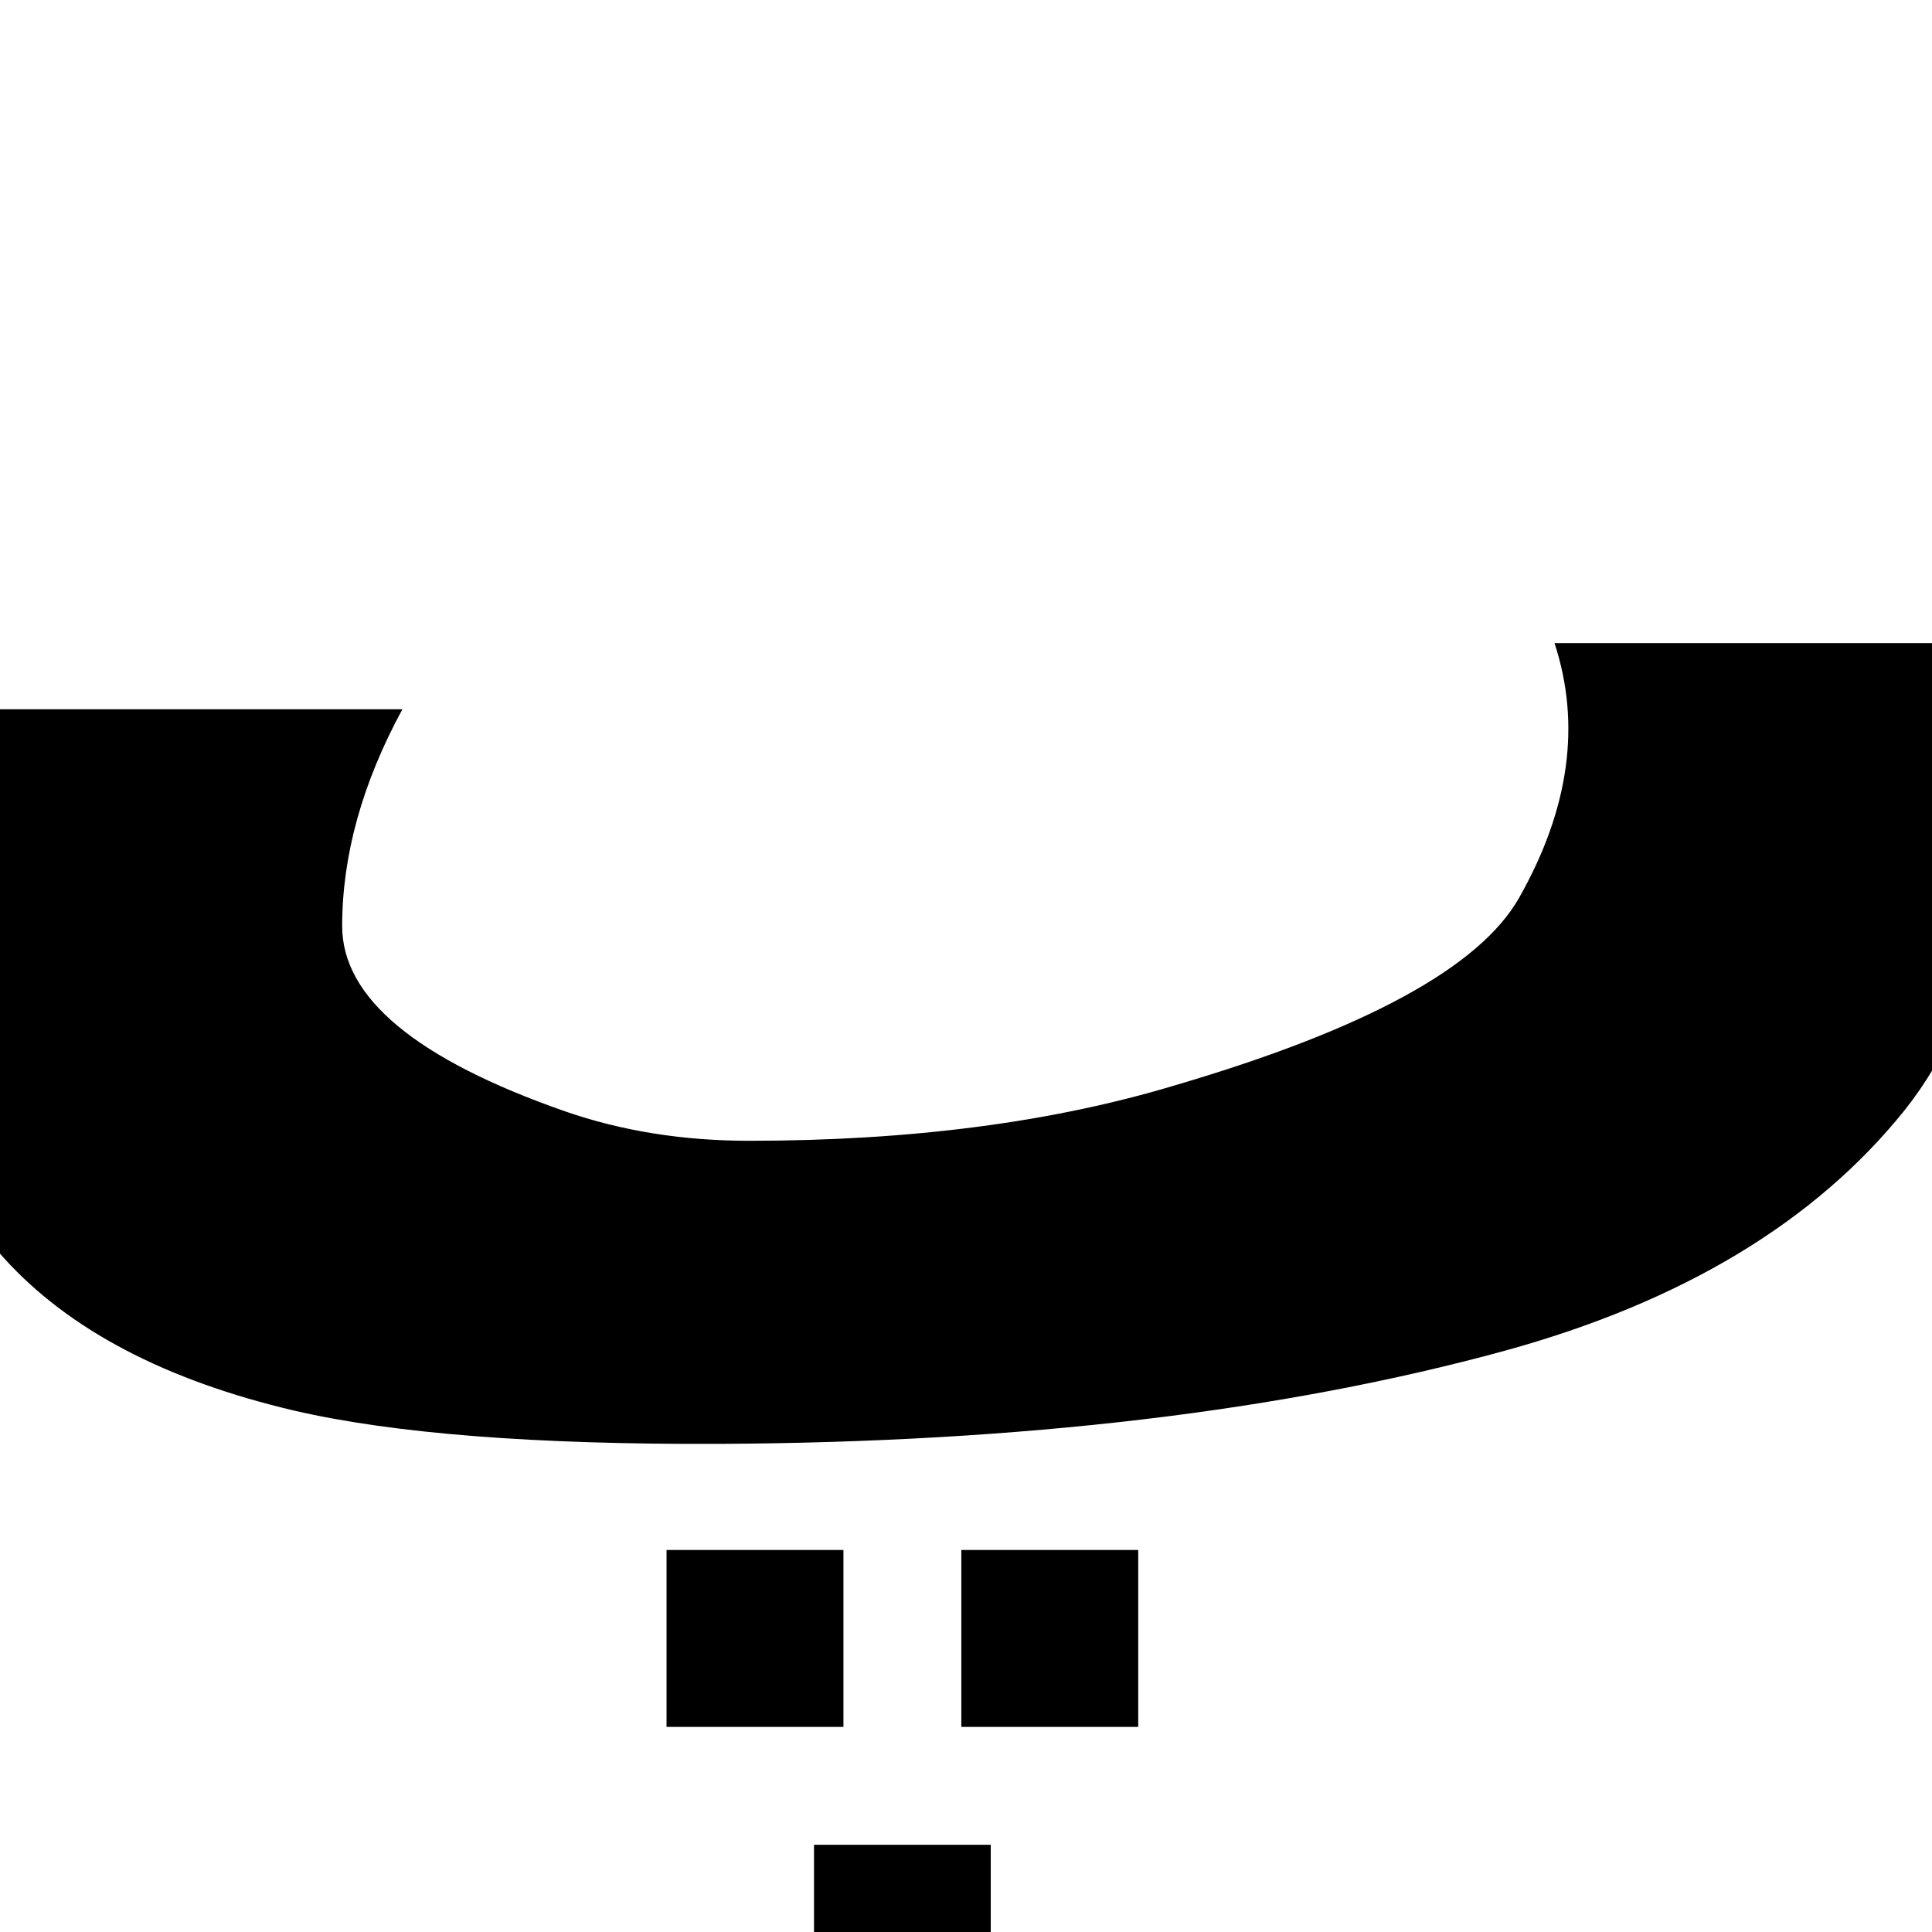
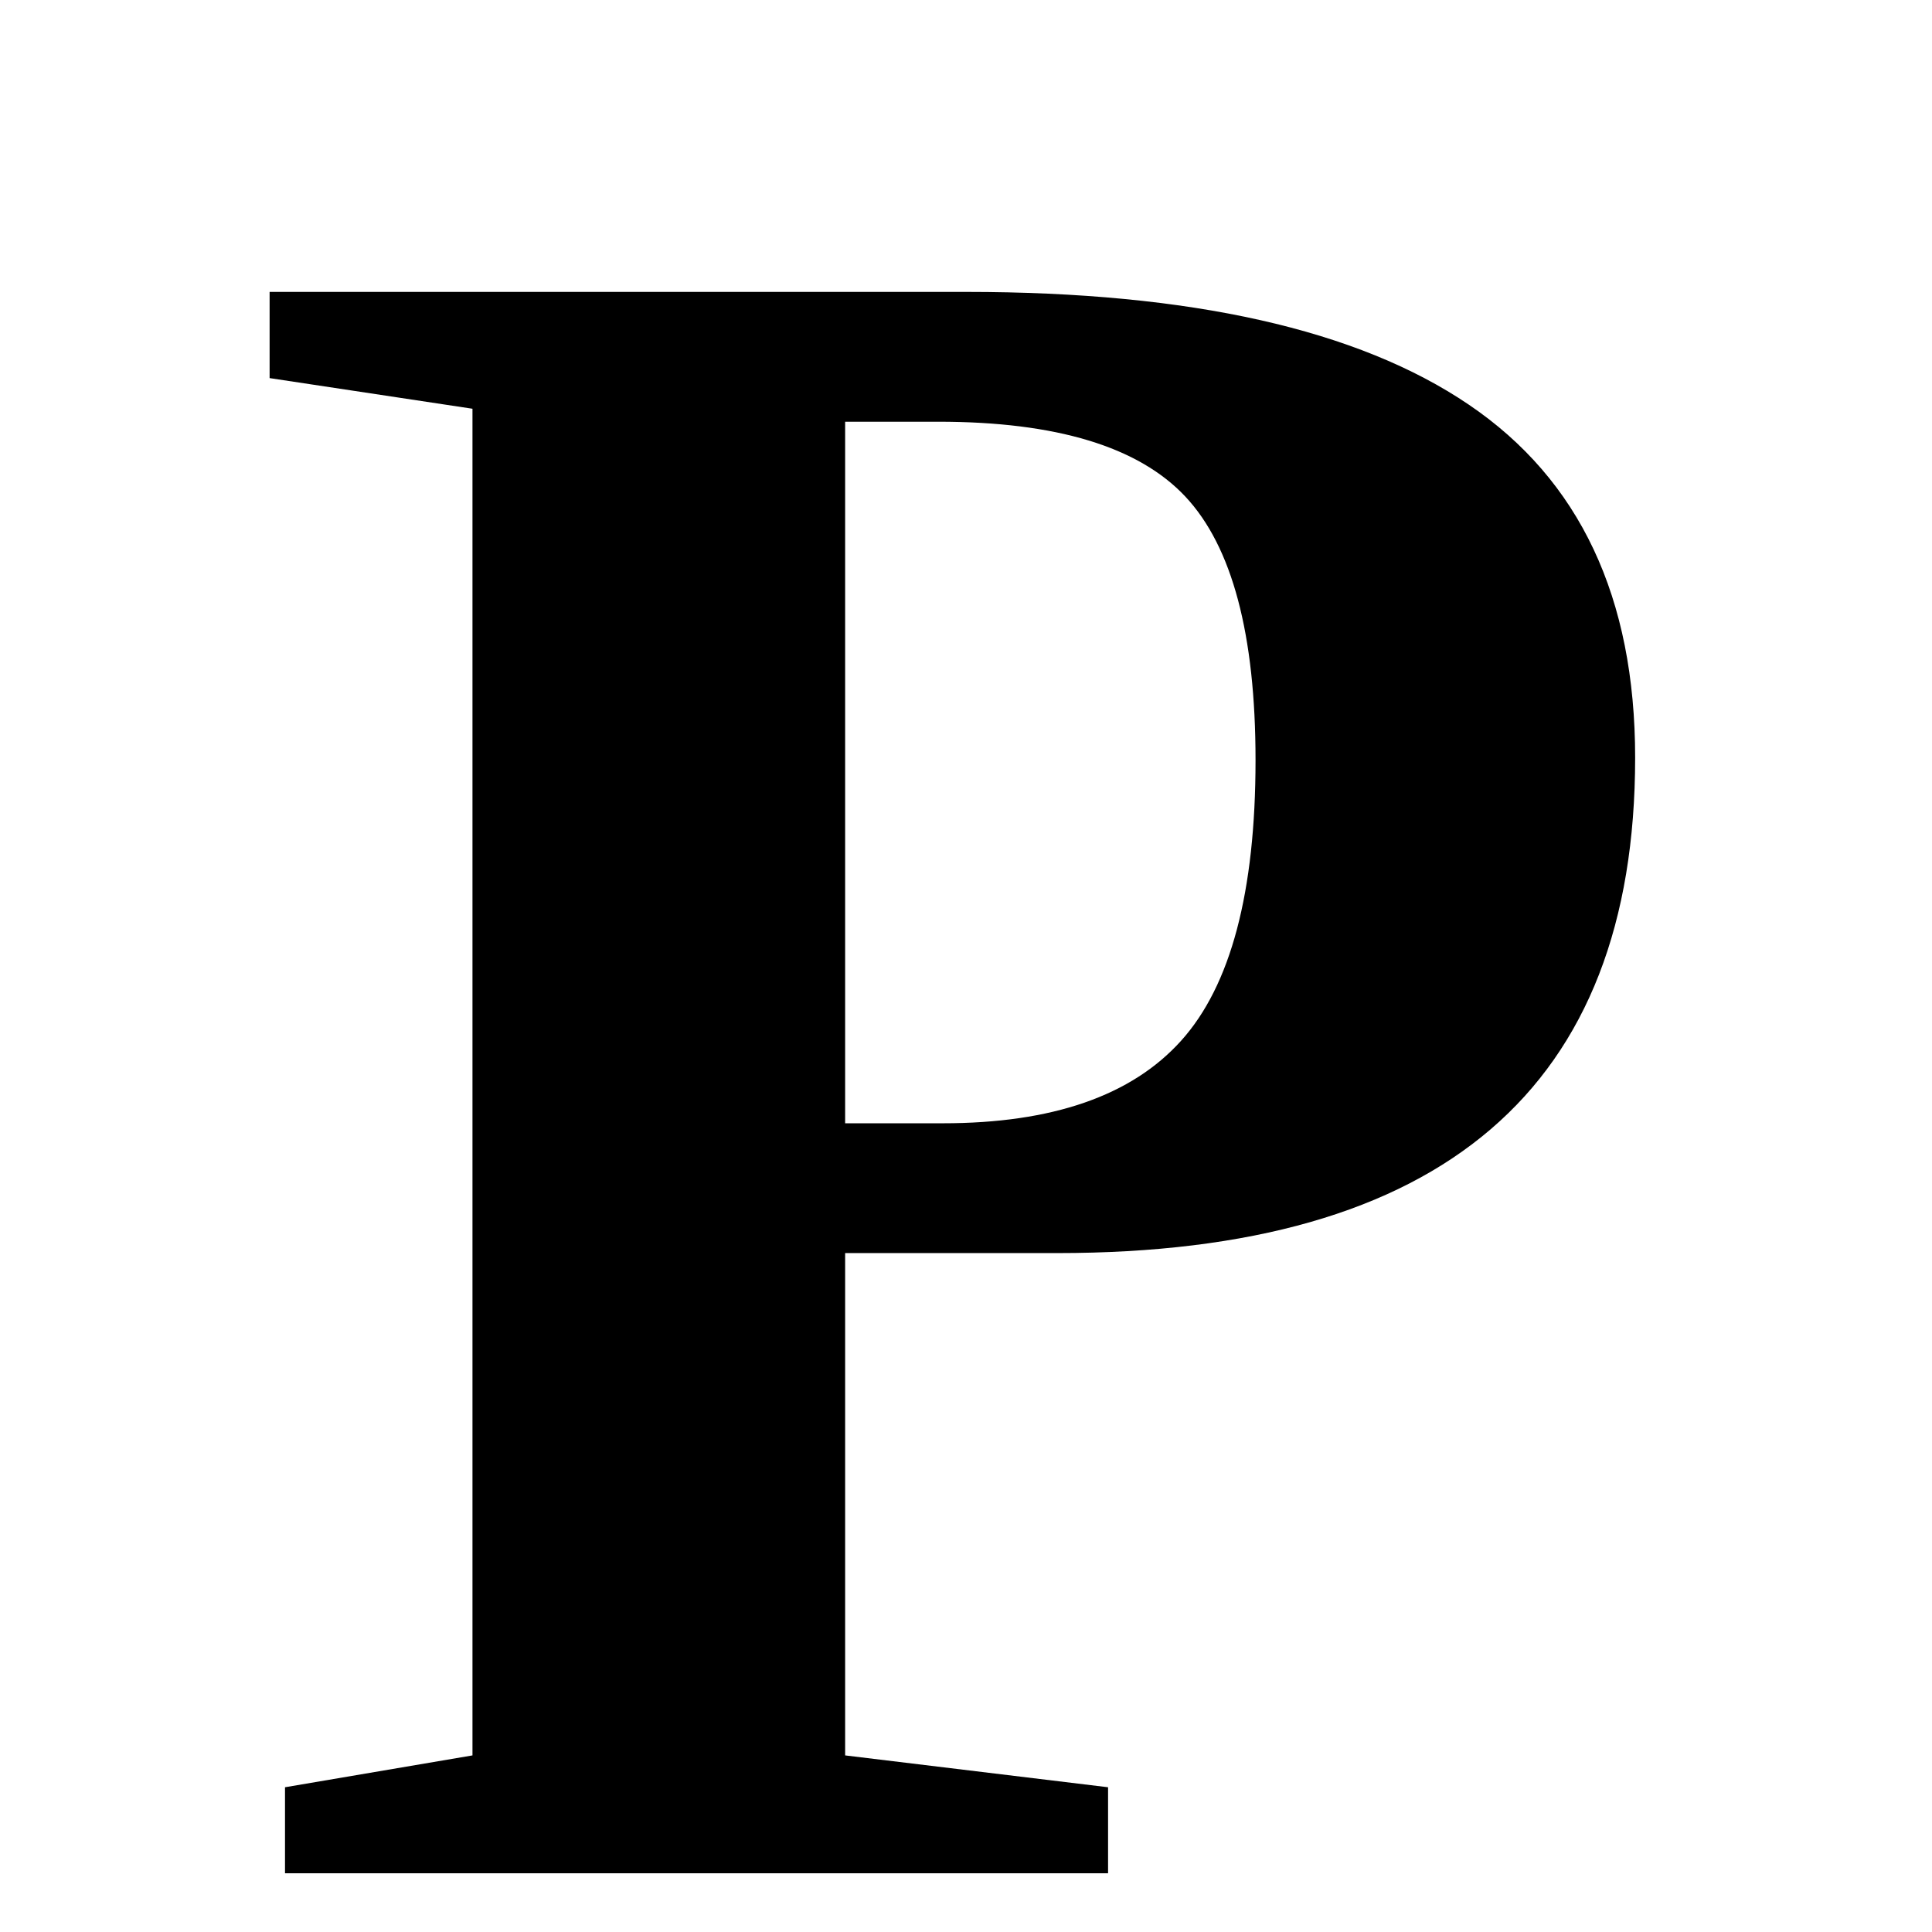
<svg xmlns="http://www.w3.org/2000/svg" viewBox="0 0 200 200" width="200" height="200">
  <defs>
    <style>
            .pasgah {
-                 font-family: 'sans-serif';
+                 
                font-size: 250px;
                font-weight: bold;
                fill: #000000;
                unicode-bidi: bidi-override;
            }
        </style>
  </defs>
  <rect width="200" height="200" fill="white" />
-   <text x="100" y="60" text-anchor="middle" dominant-baseline="middle" class="pasgah">پ</text>
+   <text x="100" y="123" text-anchor="middle" dominant-baseline="middle" class="pasgah">P</text>
</svg>
